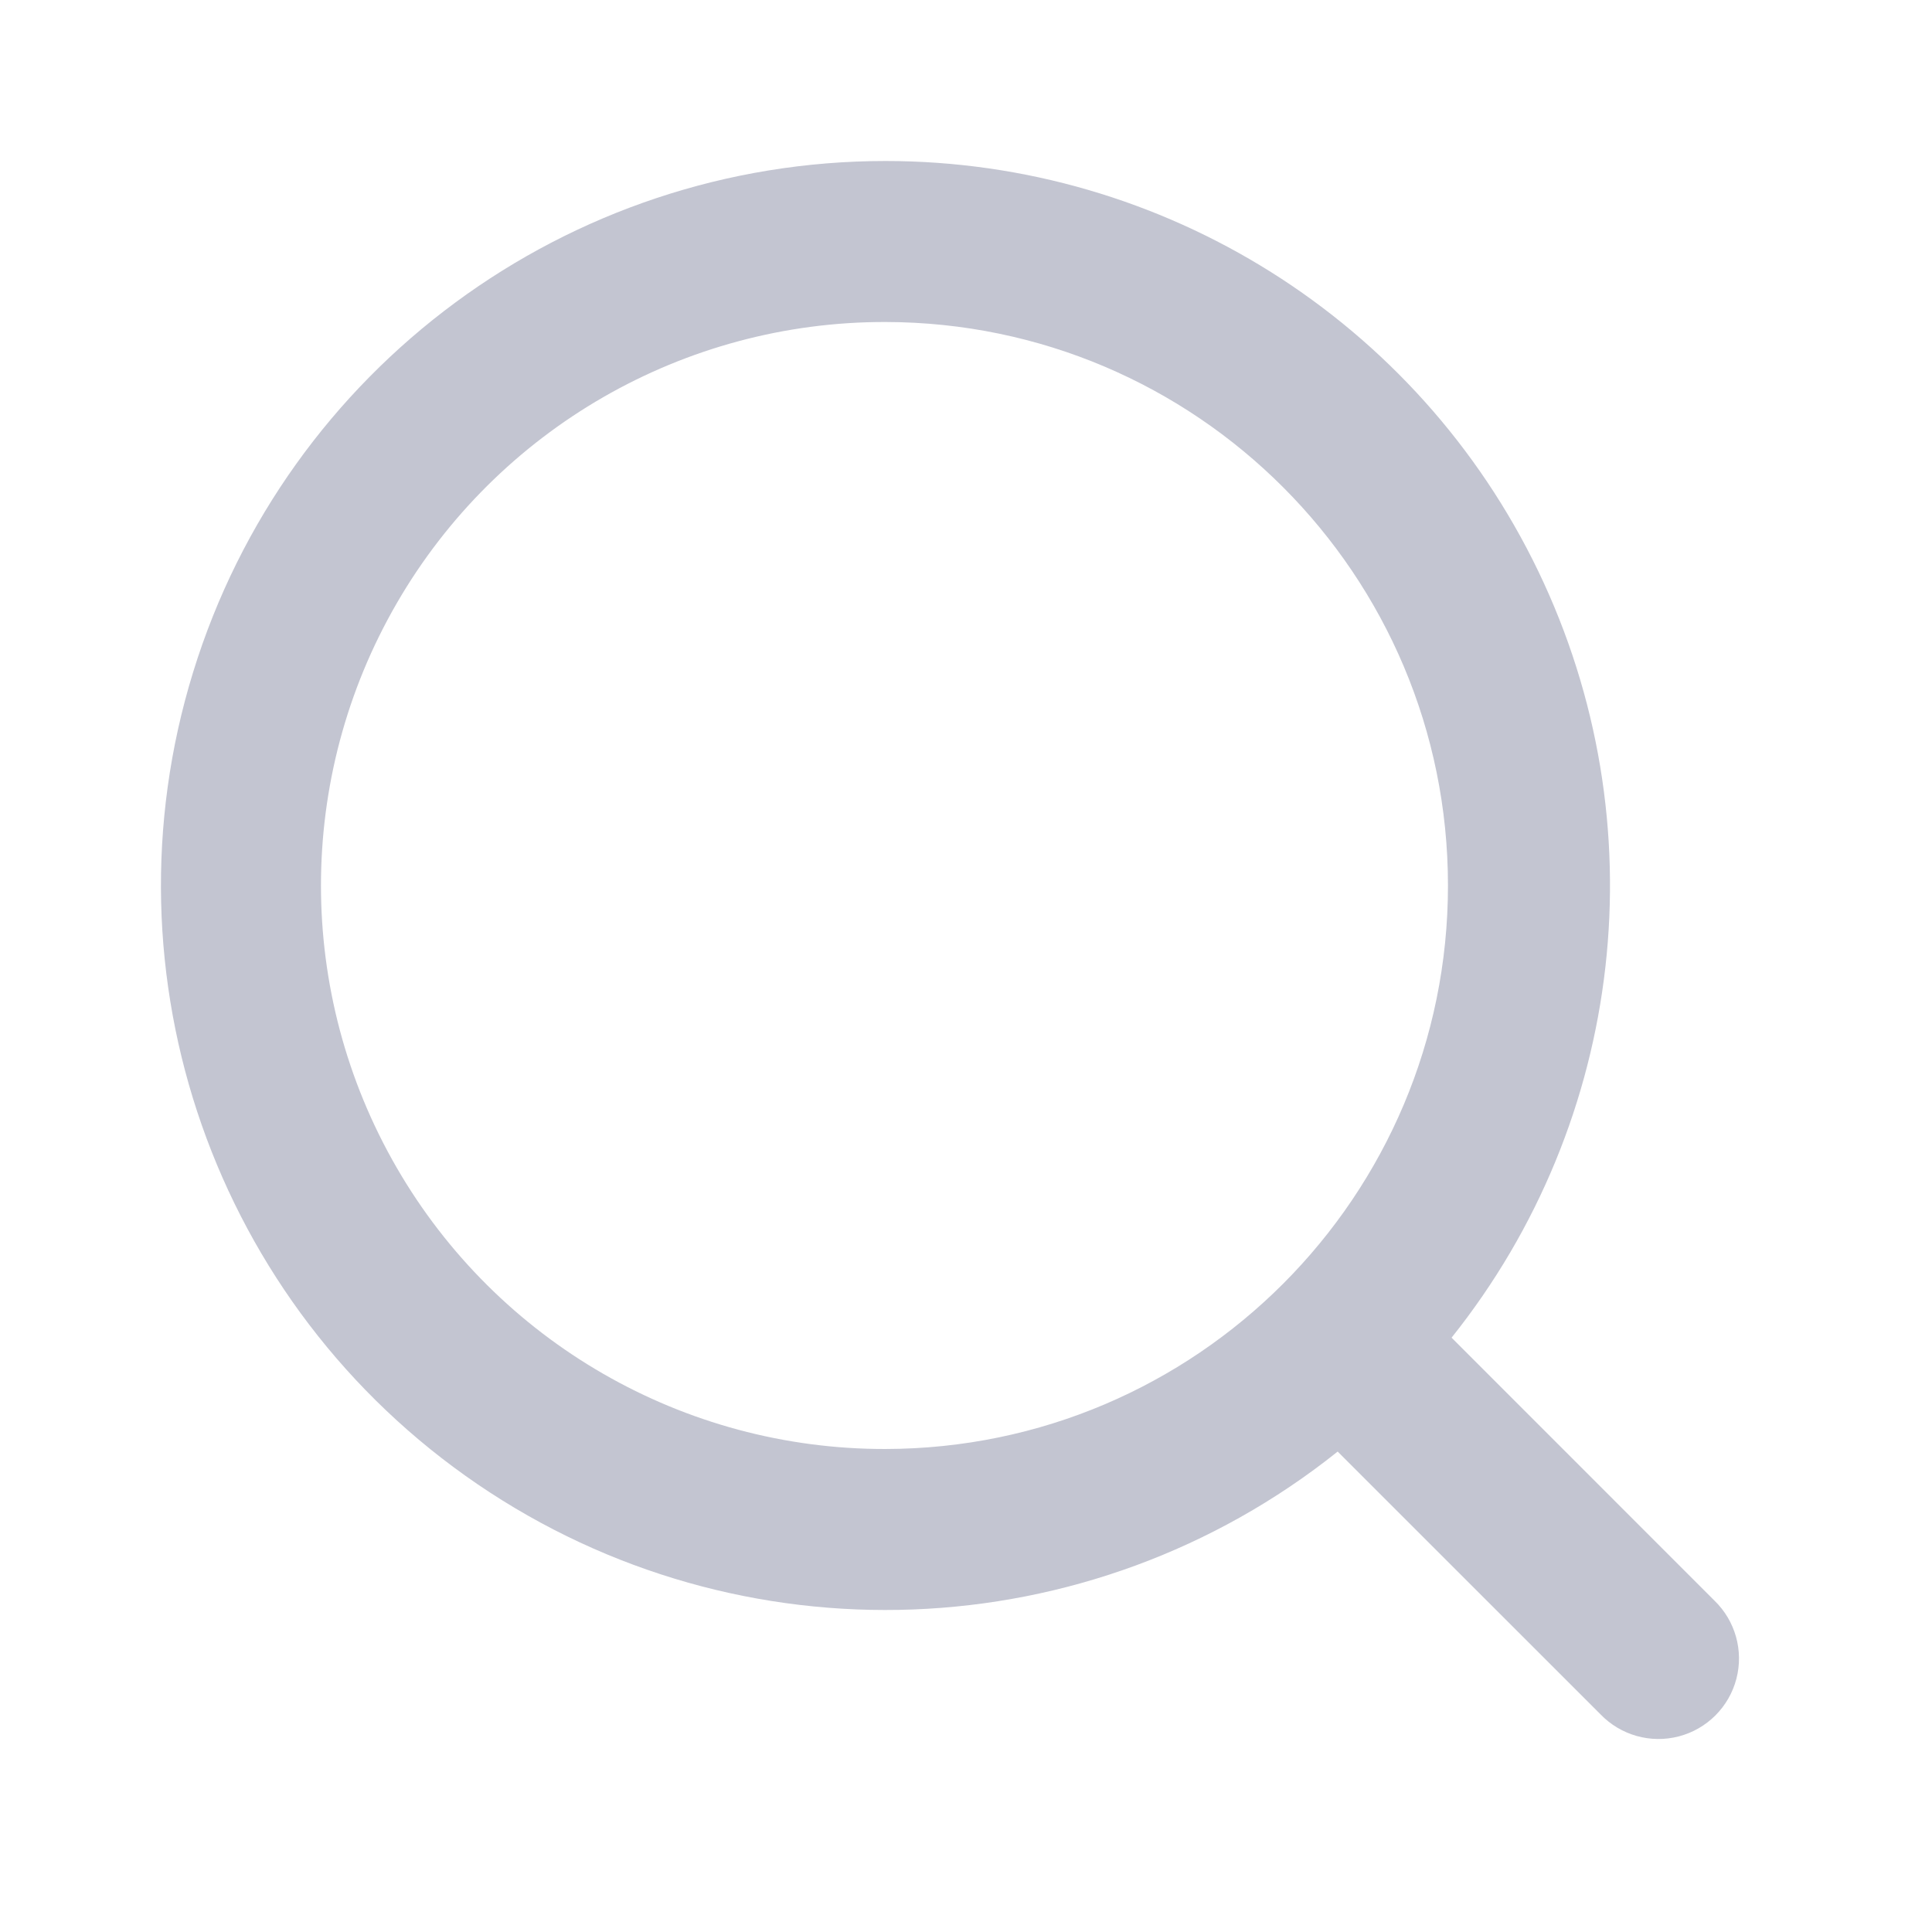
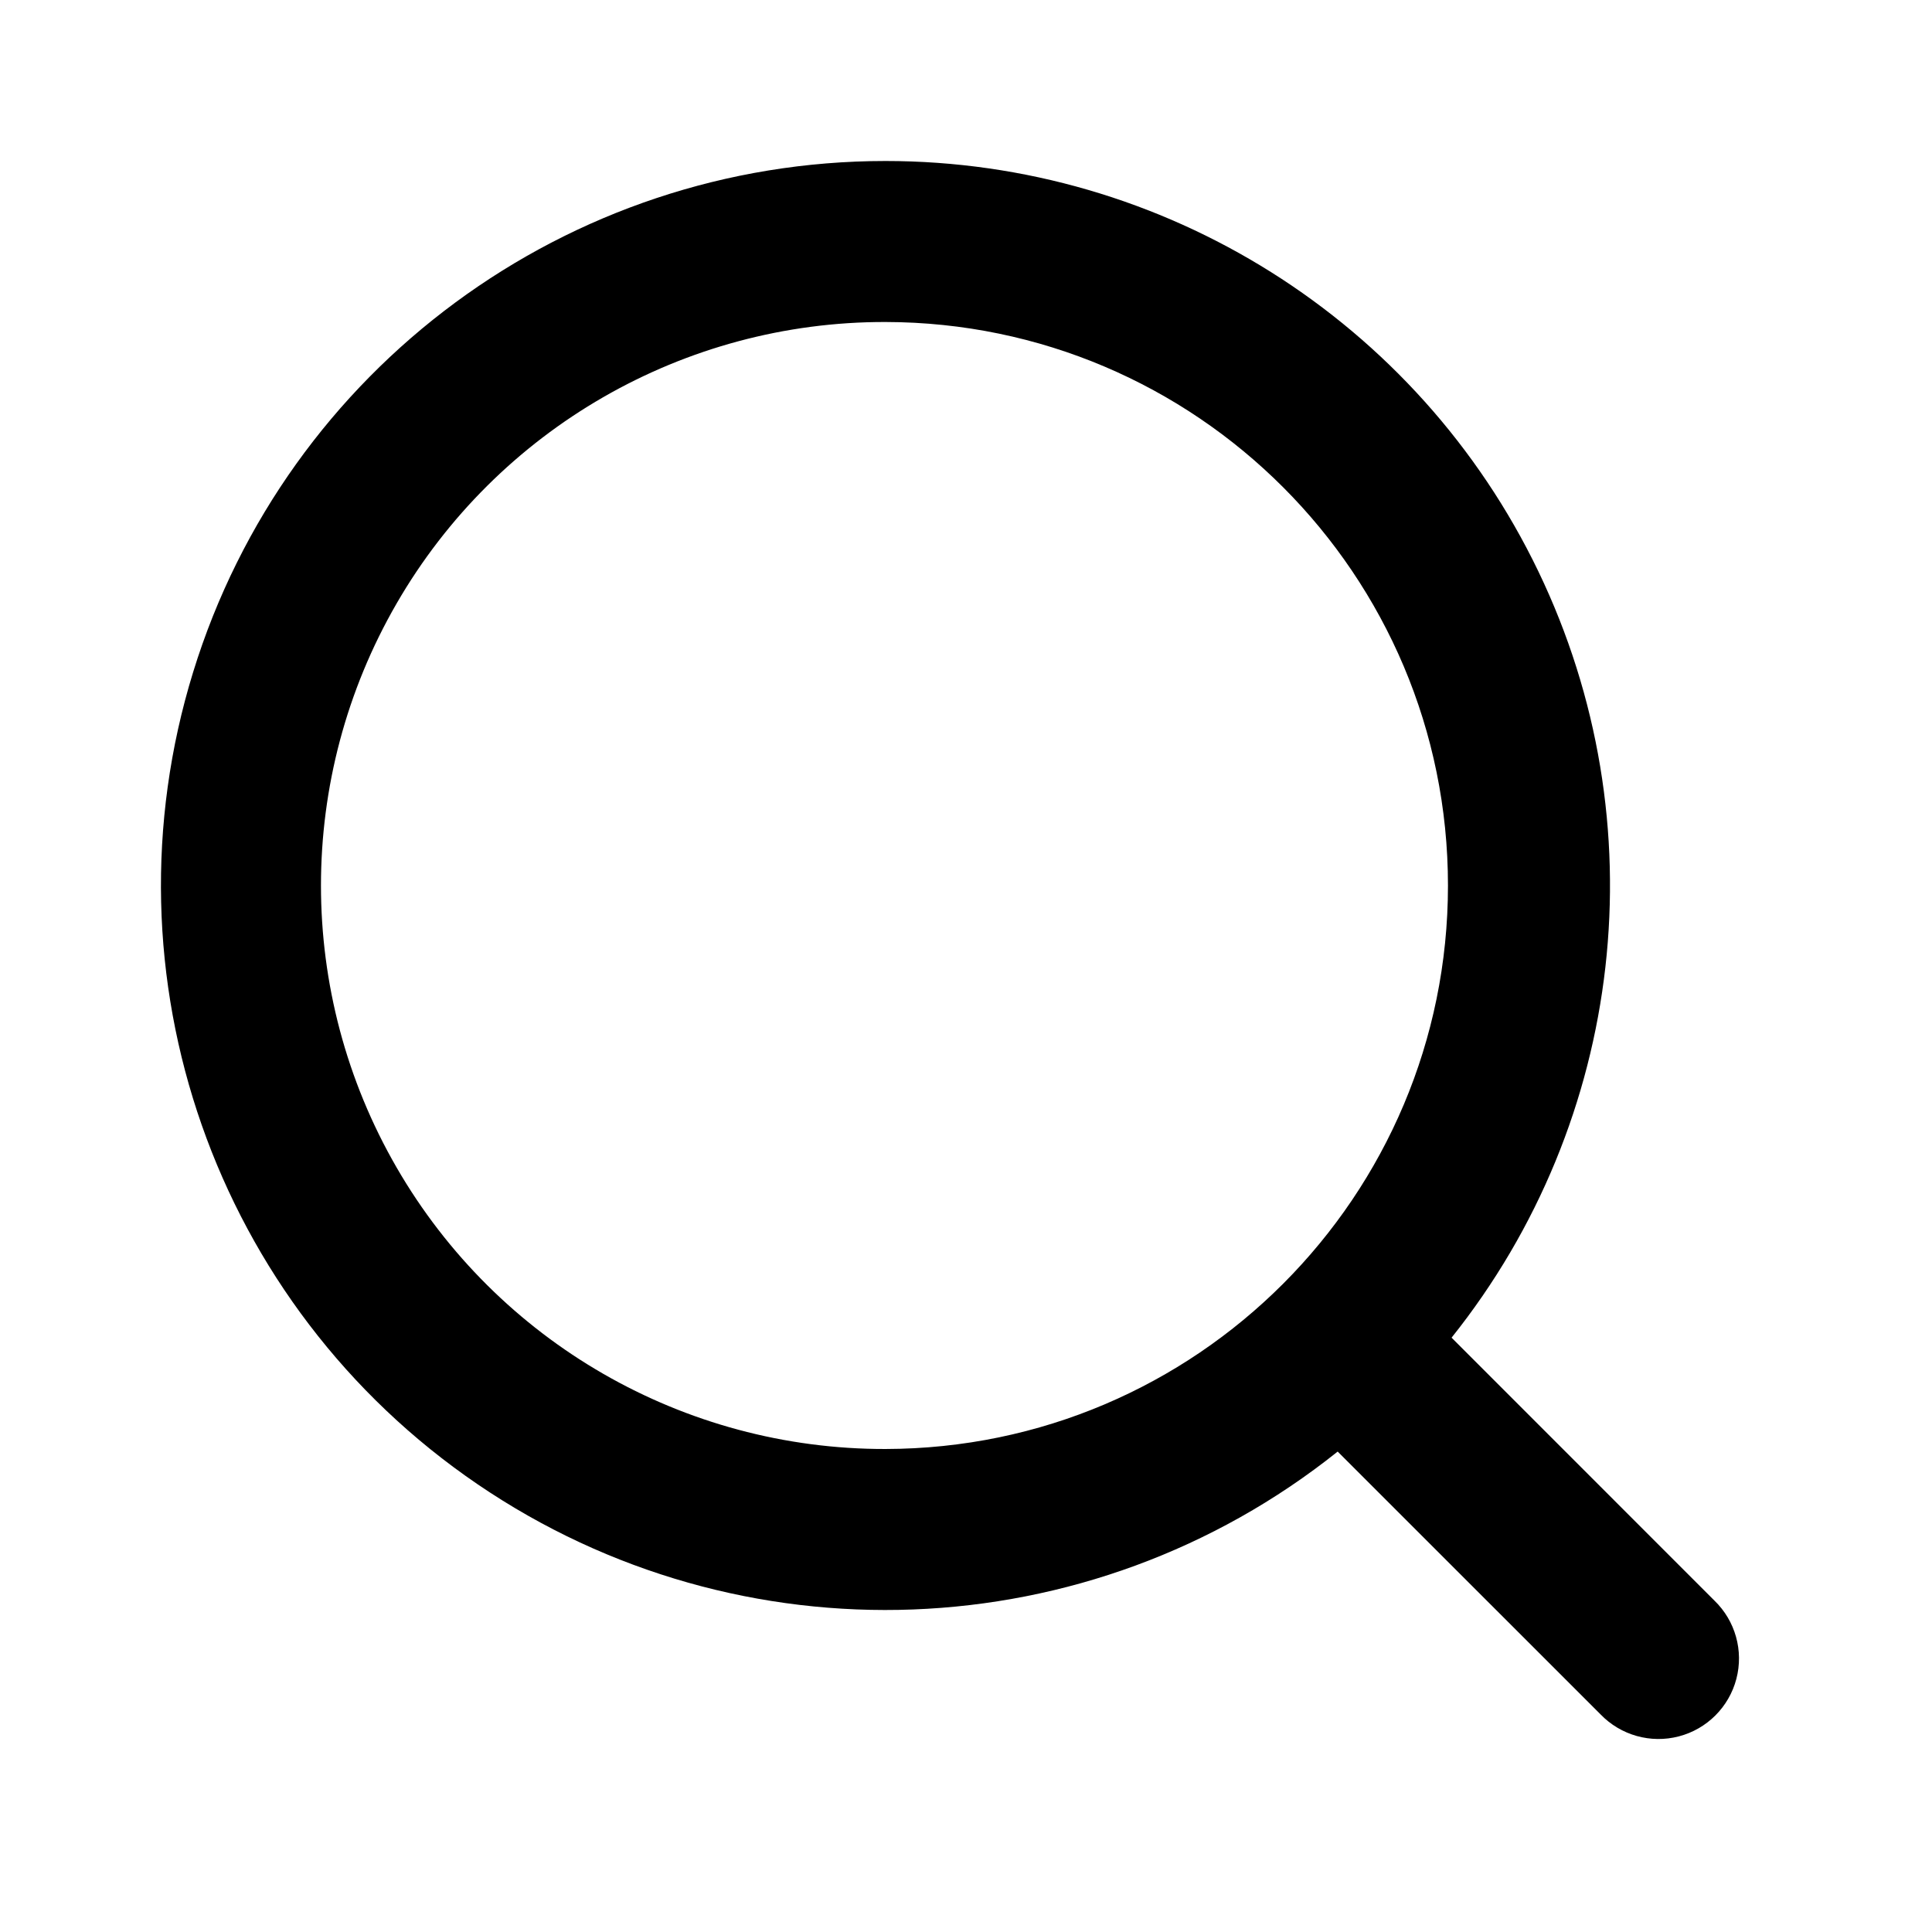
<svg xmlns="http://www.w3.org/2000/svg" class="icon" width="200px" height="200.00px" viewBox="0 0 1024 1024" version="1.1">
-   <path fill="#c3c5d1" d="M469.333 85.333a384 384 0 0 1 300.032 623.659l139.307 139.349a42.667 42.667 0 1 1-60.331 60.331l-139.349-139.307A384 384 0 1 1 469.333 85.333z m0 85.333a298.667 298.667 0 1 0 0 597.333 298.667 298.667 0 0 0 0-597.333z" />
+   <path fill="#000" d="M469.333 85.333a384 384 0 0 1 300.032 623.659l139.307 139.349a42.667 42.667 0 1 1-60.331 60.331l-139.349-139.307A384 384 0 1 1 469.333 85.333z m0 85.333a298.667 298.667 0 1 0 0 597.333 298.667 298.667 0 0 0 0-597.333z" />
</svg>
